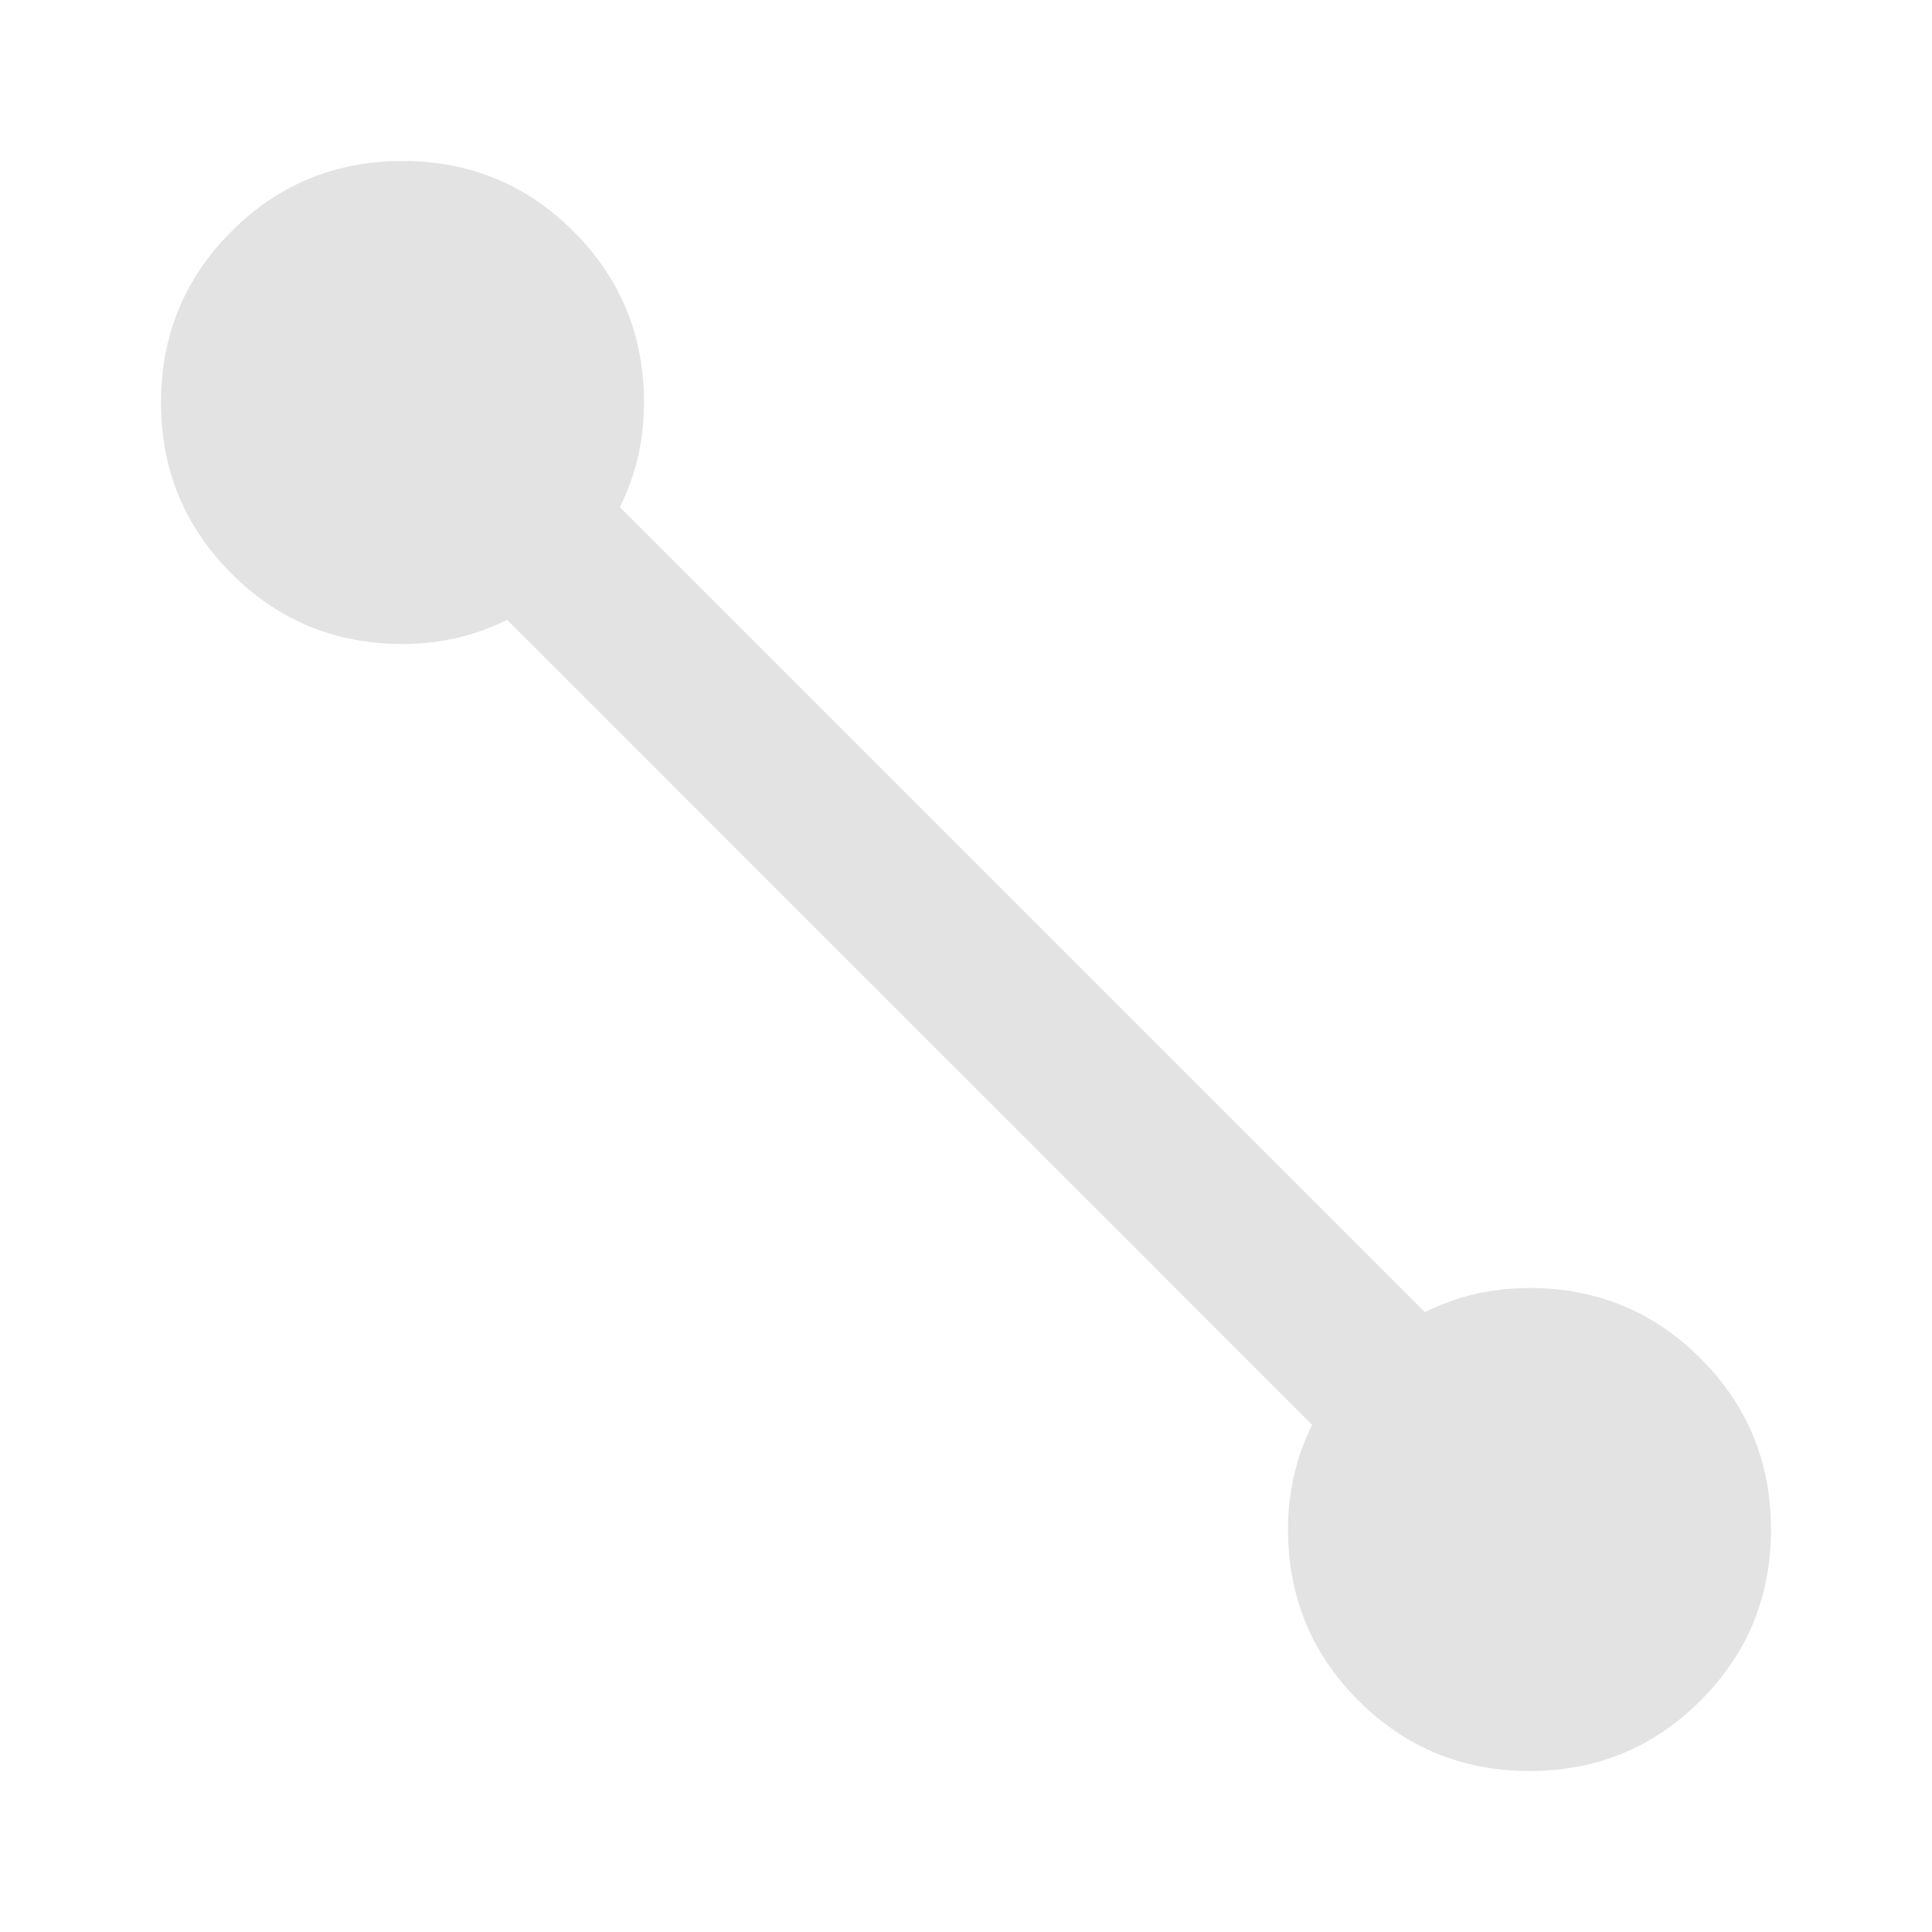
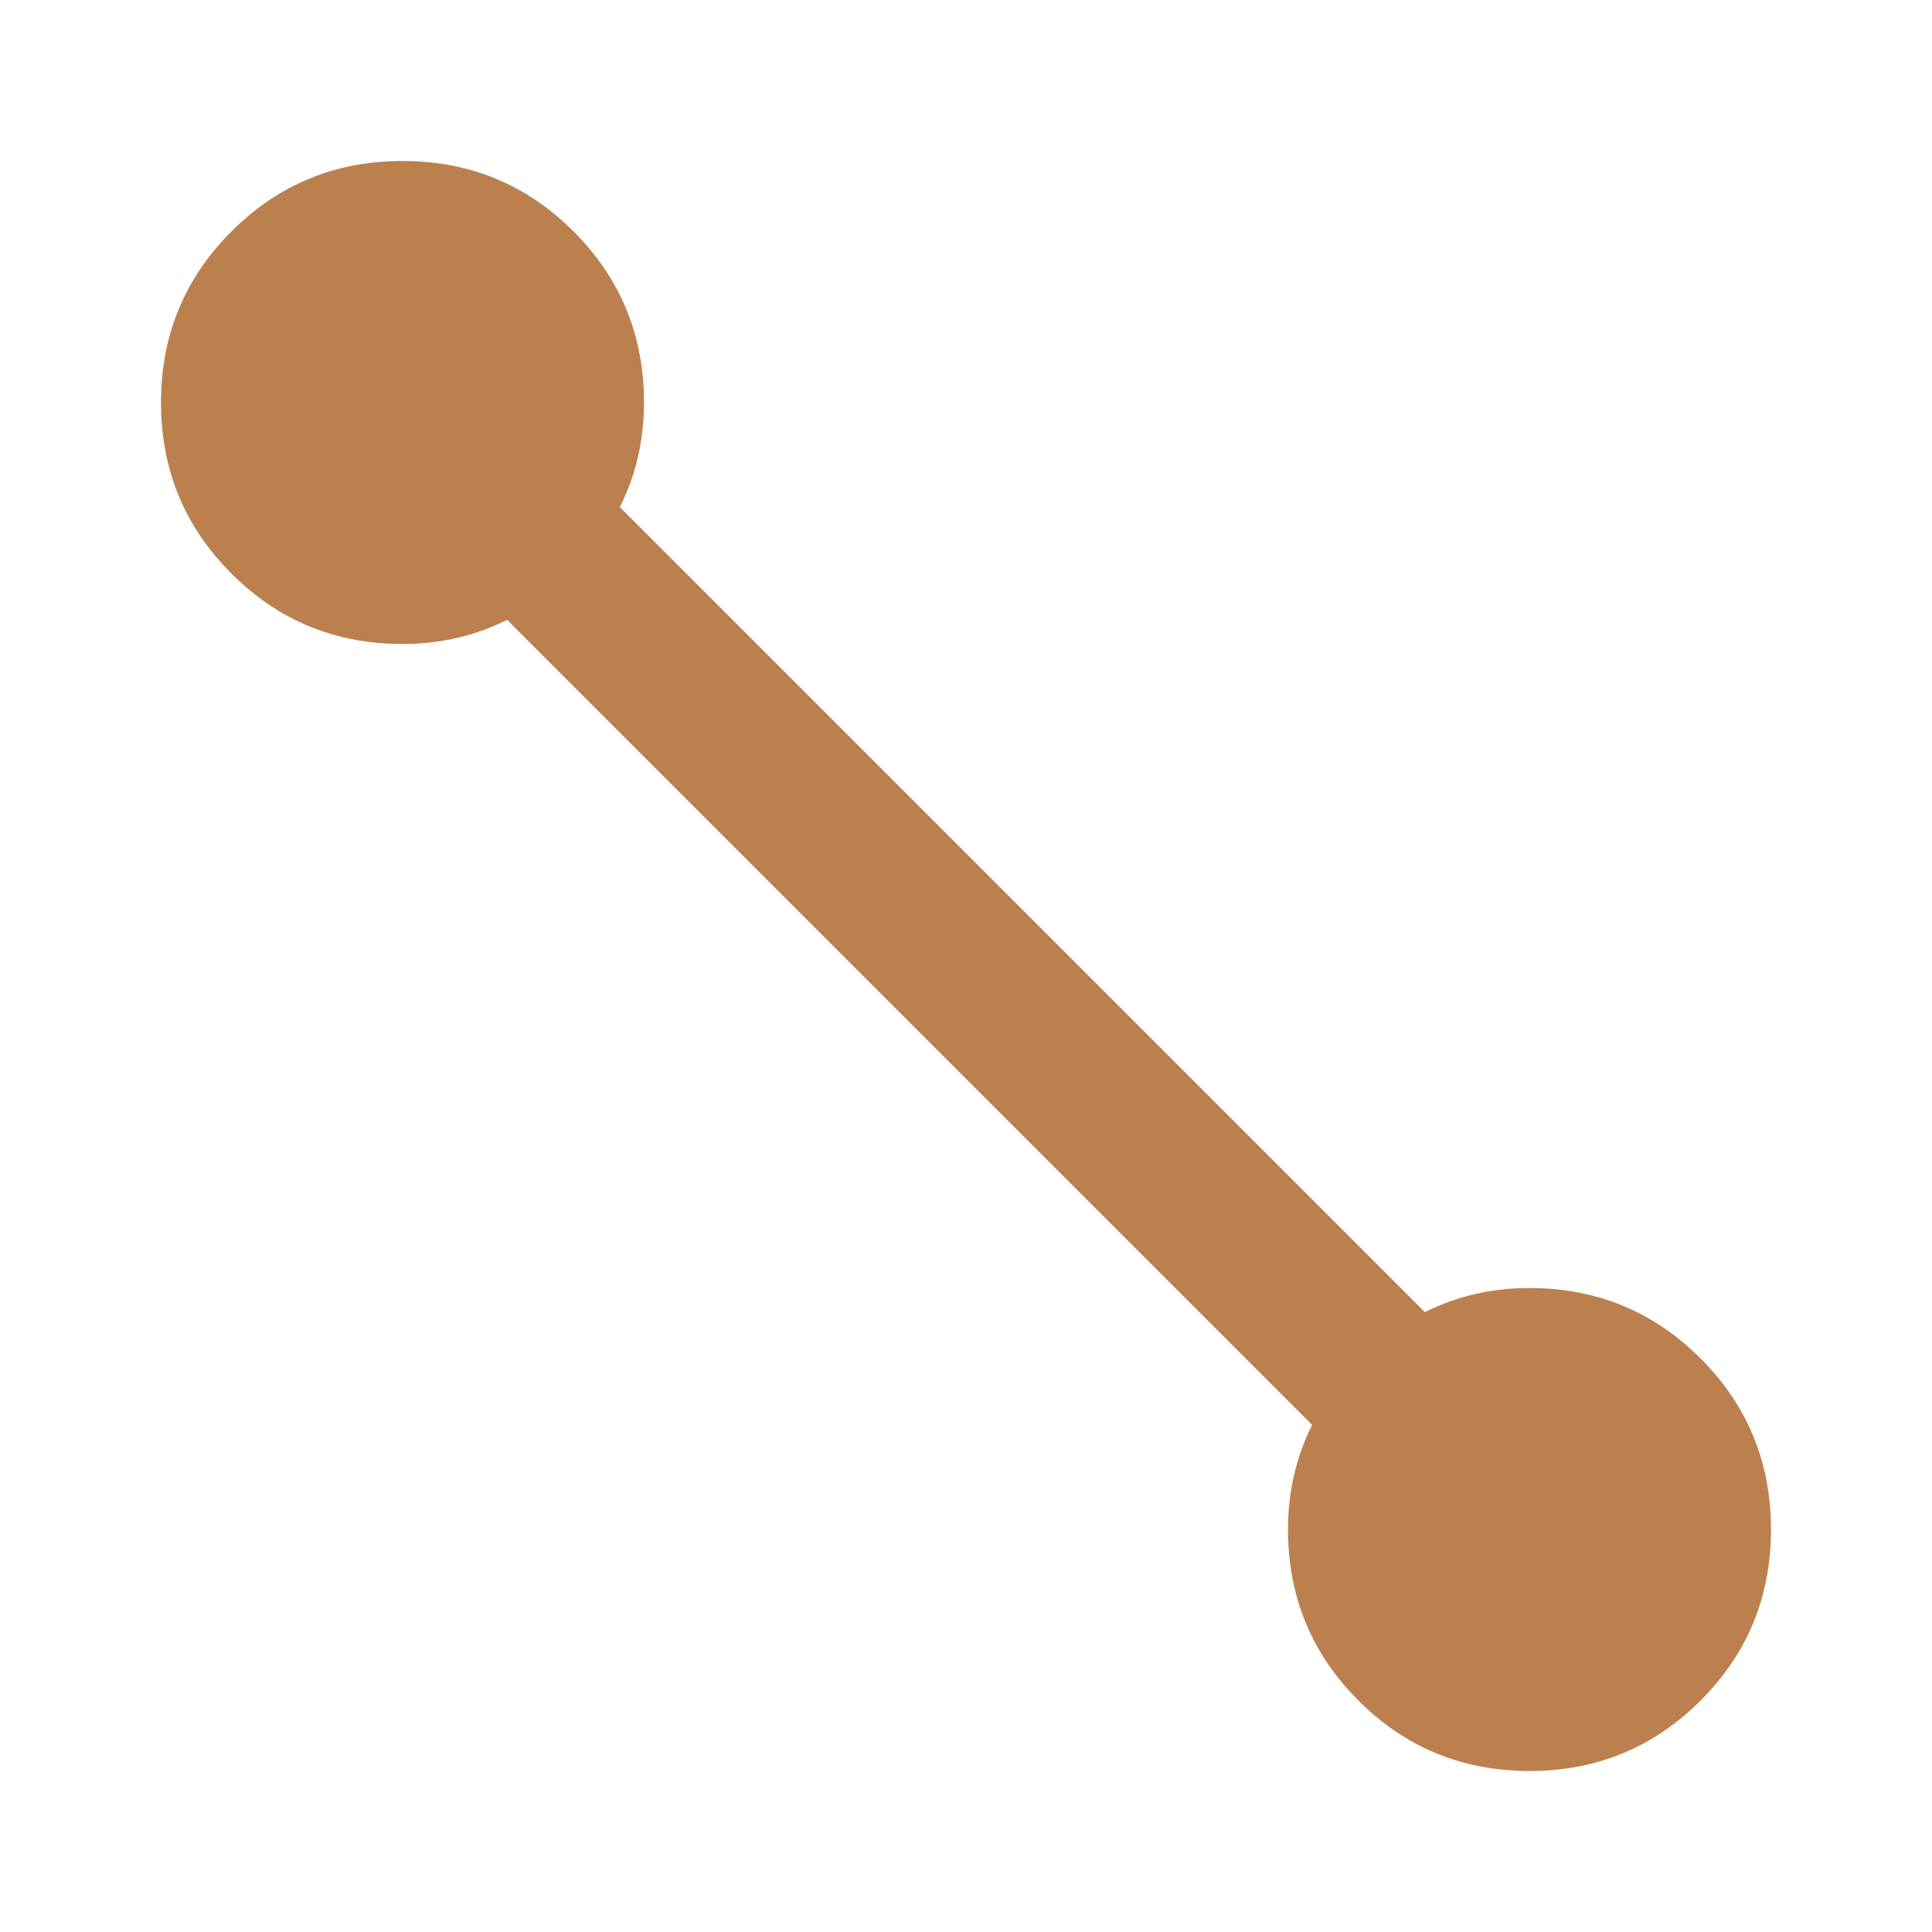
- <svg xmlns="http://www.w3.org/2000/svg" height="24px" viewBox="0 -960 960 960" width="24px" fill="#e3e3e3">
-   <path d="M760-80q-50 0-85-35t-35-85q0-14 3-27t9-25L252-652q-12 6-25 9t-27 3q-50 0-85-35t-35-85q0-50 35-85t85-35q50 0 85 35t35 85q0 14-3 27t-9 25l400 400q12-6 25-9t27-3q50 0 85 35t35 85q0 50-35 85t-85 35Z" />
+ <svg xmlns="http://www.w3.org/2000/svg" height="24px" viewBox="0 -960 960 960" width="24px" fill="#e3e3e3" version="1.1" id="svg1">
+   <defs id="defs1" />
+   <path d="M760-80q-50 0-85-35t-35-85q0-14 3-27t9-25L252-652q-12 6-25 9t-27 3q-50 0-85-35t-35-85q0-50 35-85t85-35q50 0 85 35t35 85q0 14-3 27t-9 25l400 400q12-6 25-9t27-3q50 0 85 35t35 85q0 50-35 85t-85 35Z" id="path1" style="fill:#bc804e;fill-opacity:1" />
</svg>
